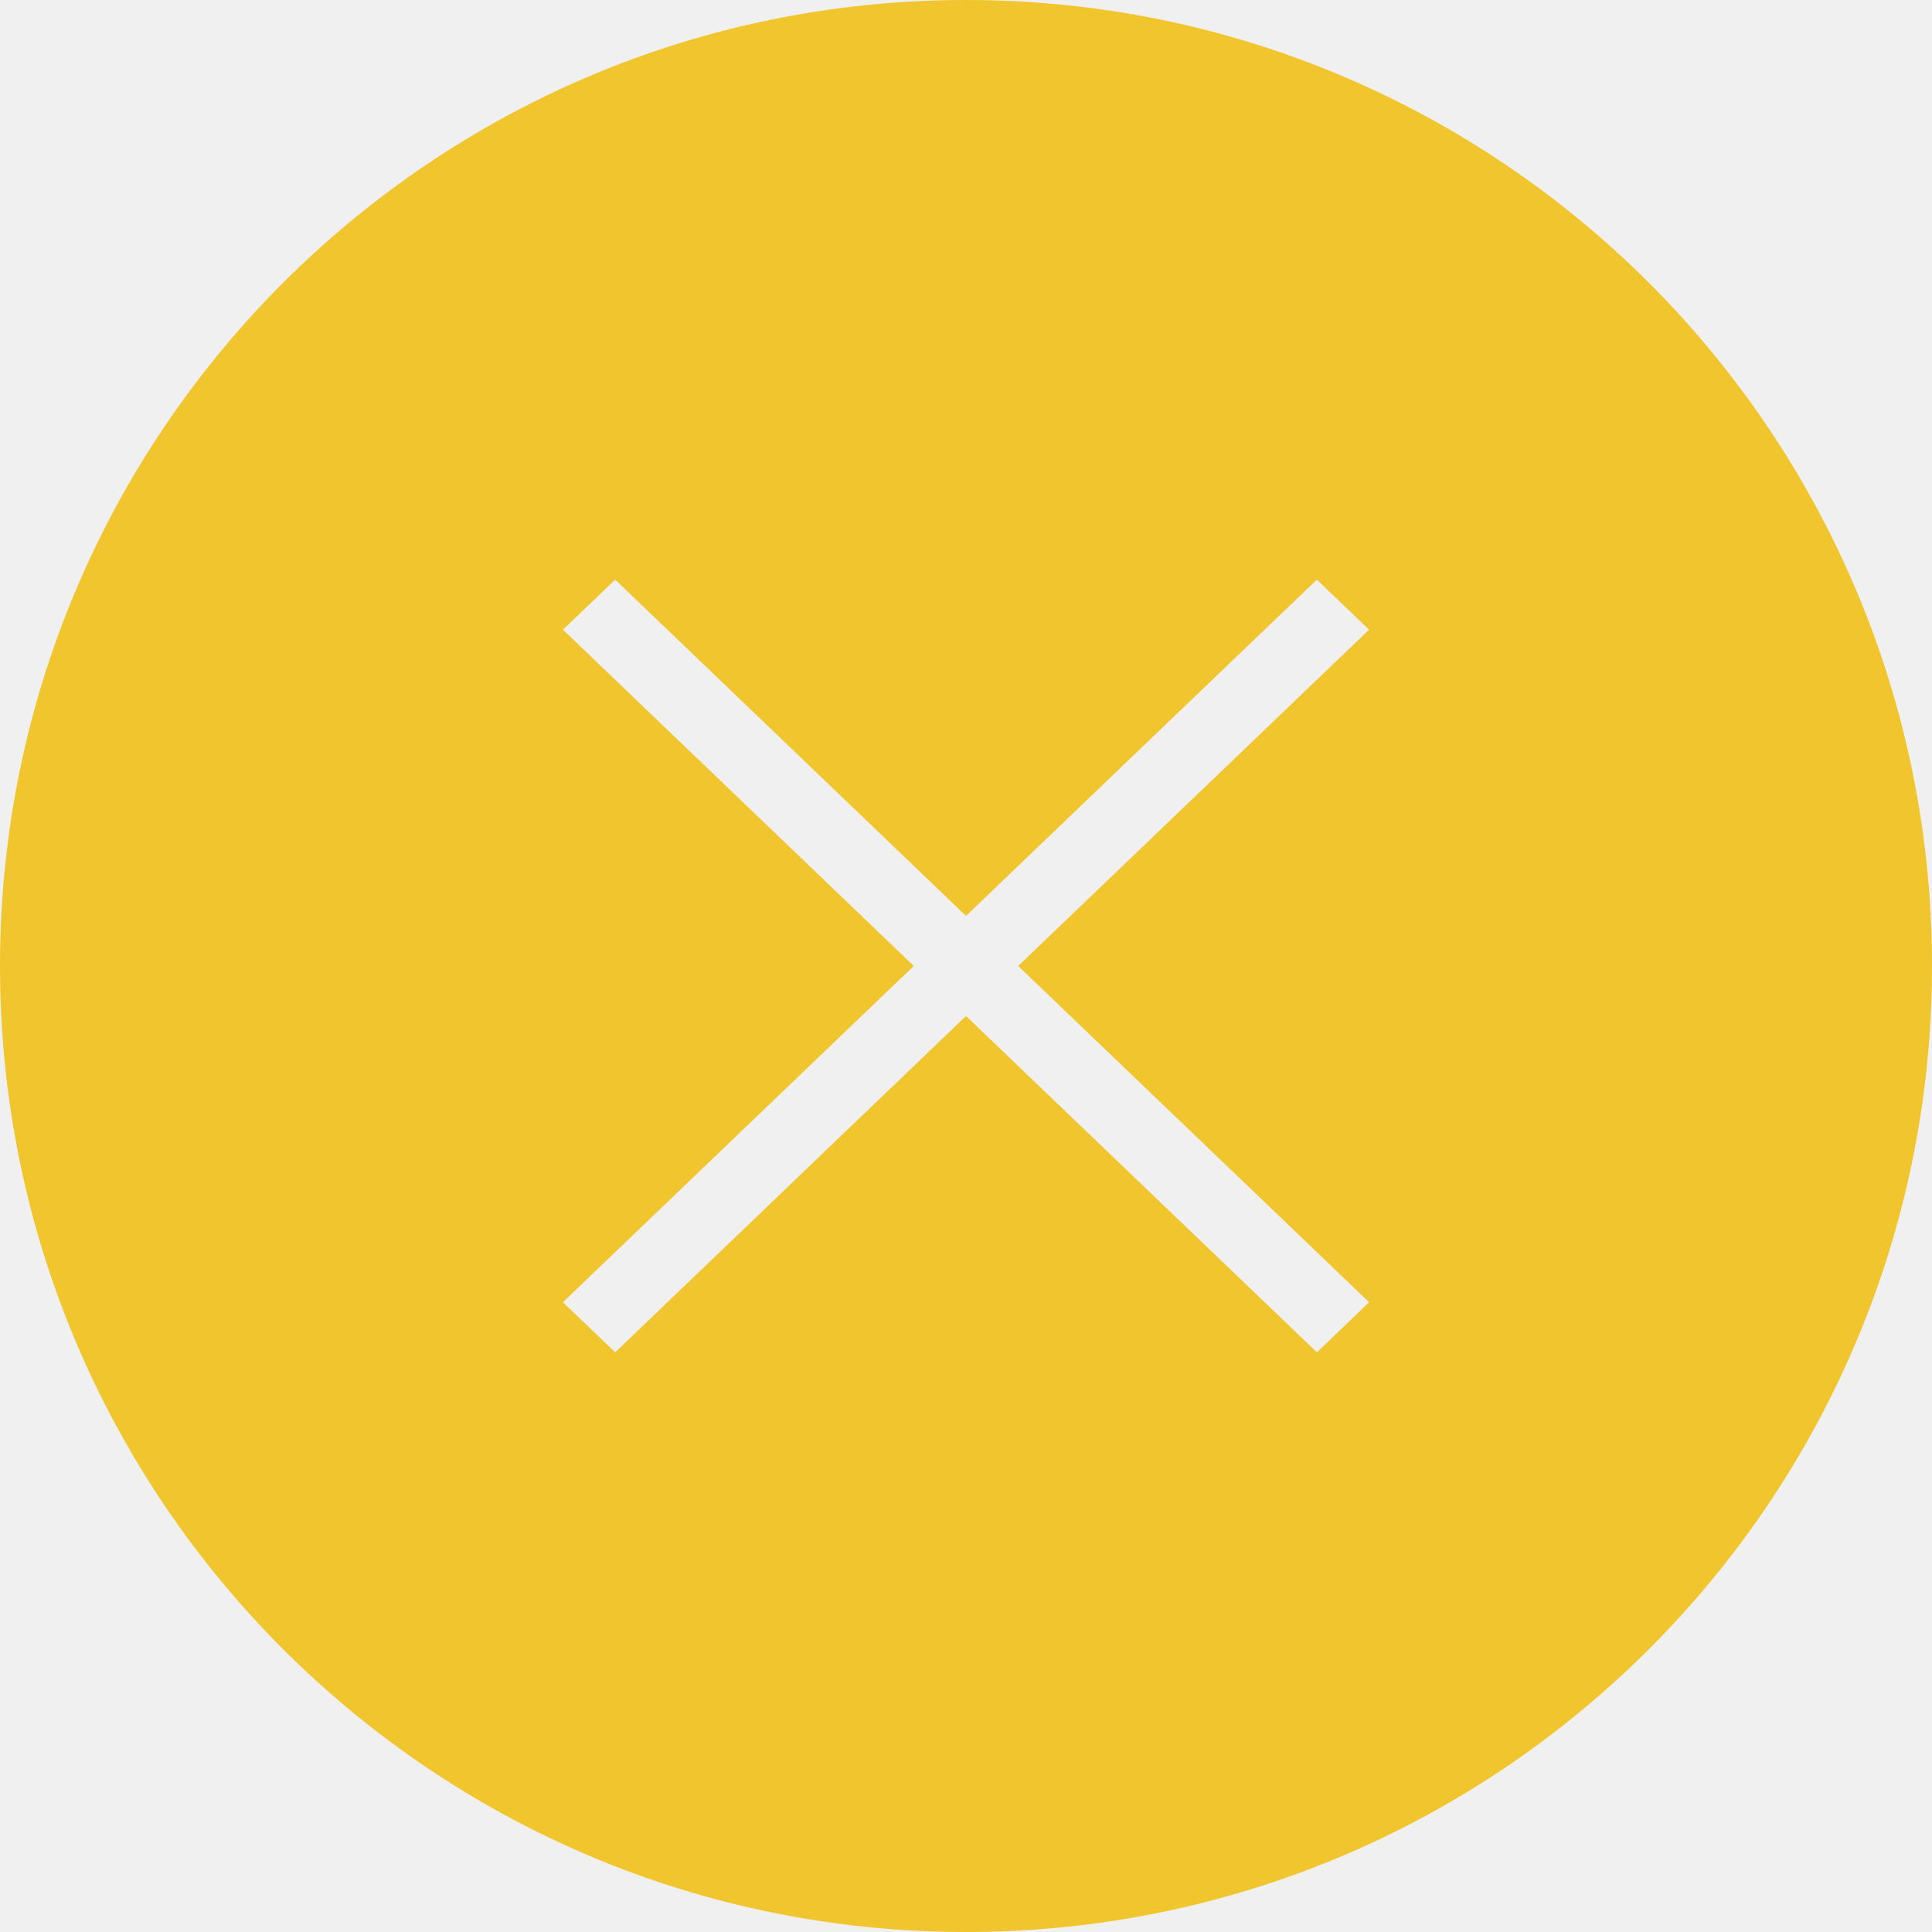
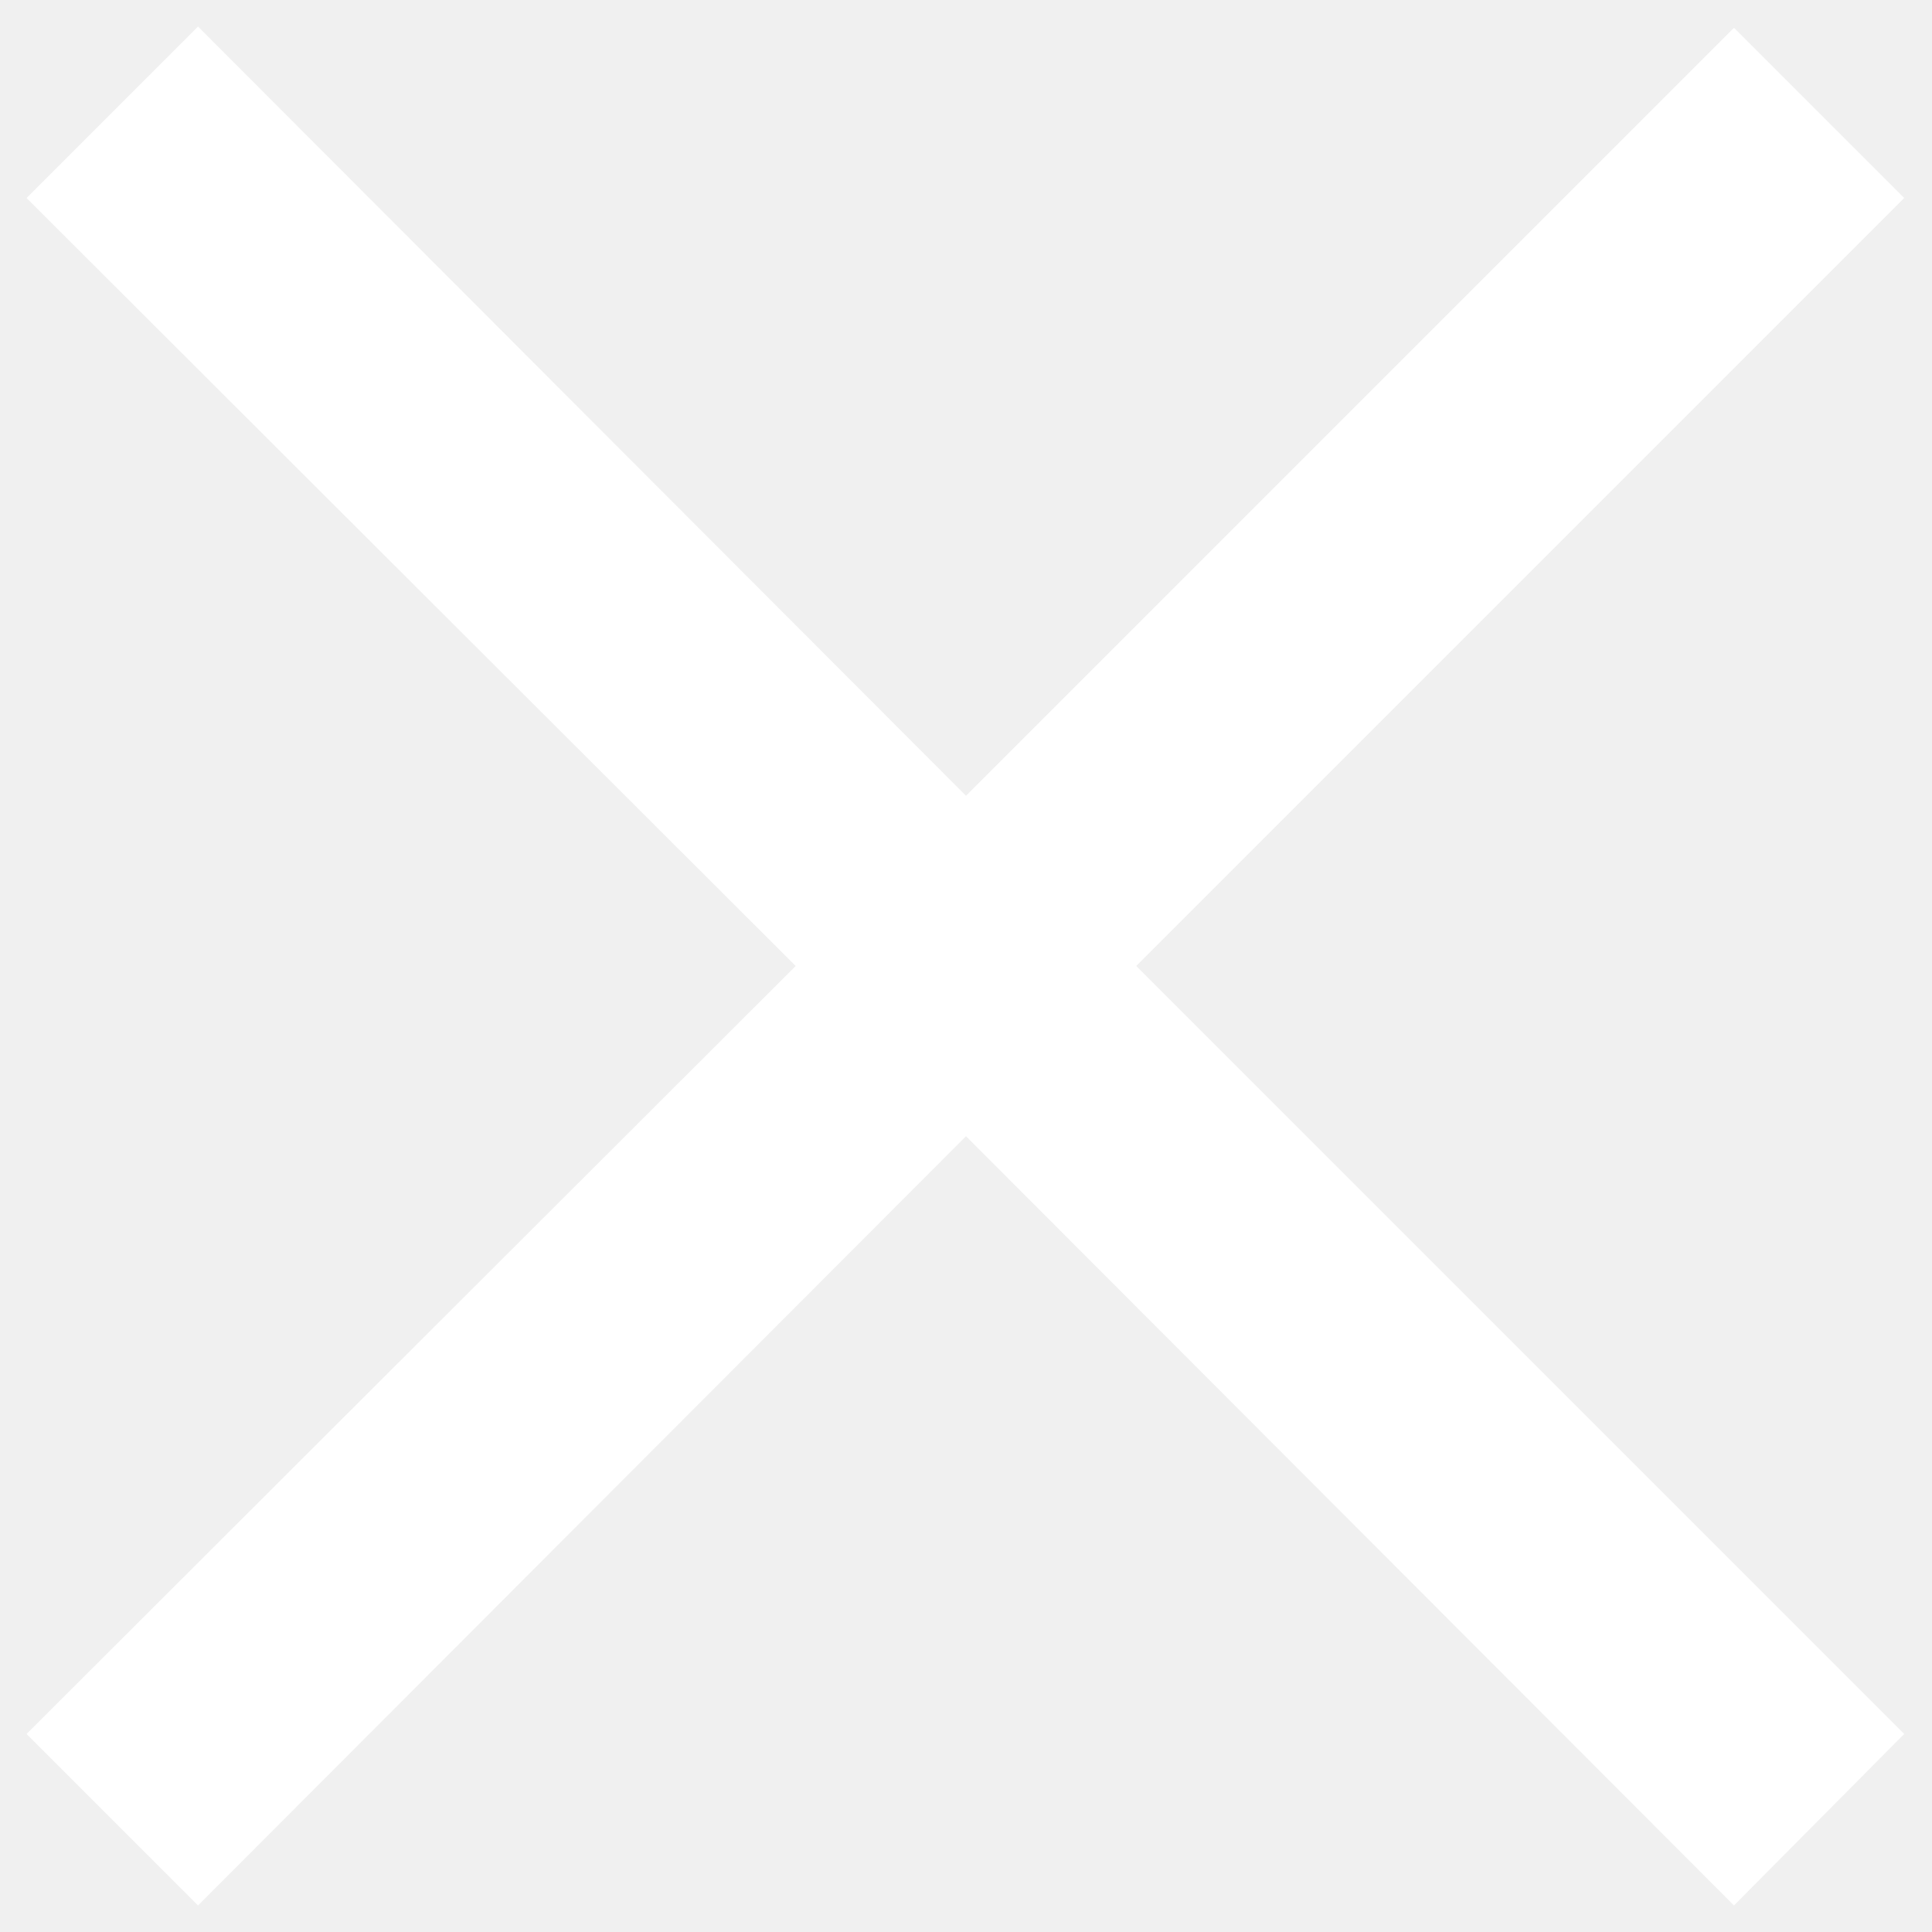
- <svg xmlns="http://www.w3.org/2000/svg" width="55" height="55">
-   <path fill="#F0C52E" d="M27.5 0C12.312 0 0 12.312 0 27.5S12.312 55 27.5 55 55 42.688 55 27.5 42.688 0 27.5 0zm11.476 37.072l-1.486 1.426-9.99-9.574-9.987 9.574-1.488-1.426 9.988-9.573-9.987-9.573 1.487-1.425 9.987 9.573 9.988-9.573 1.487 1.425-9.989 9.574 9.99 9.572z" />
+ <svg xmlns="http://www.w3.org/2000/svg" width="20" height="20" viewBox="0 0 20 20" fill="none">
+   <path d="M17.95 19.725L10 11.762L2.05 19.725L0.275 17.95L8.237 10L0.275 2.05L2.05 0.275L10 8.238L17.95 0.288L19.712 2.05L11.762 10L19.712 17.95L17.95 19.725Z" fill="white" />
</svg>
